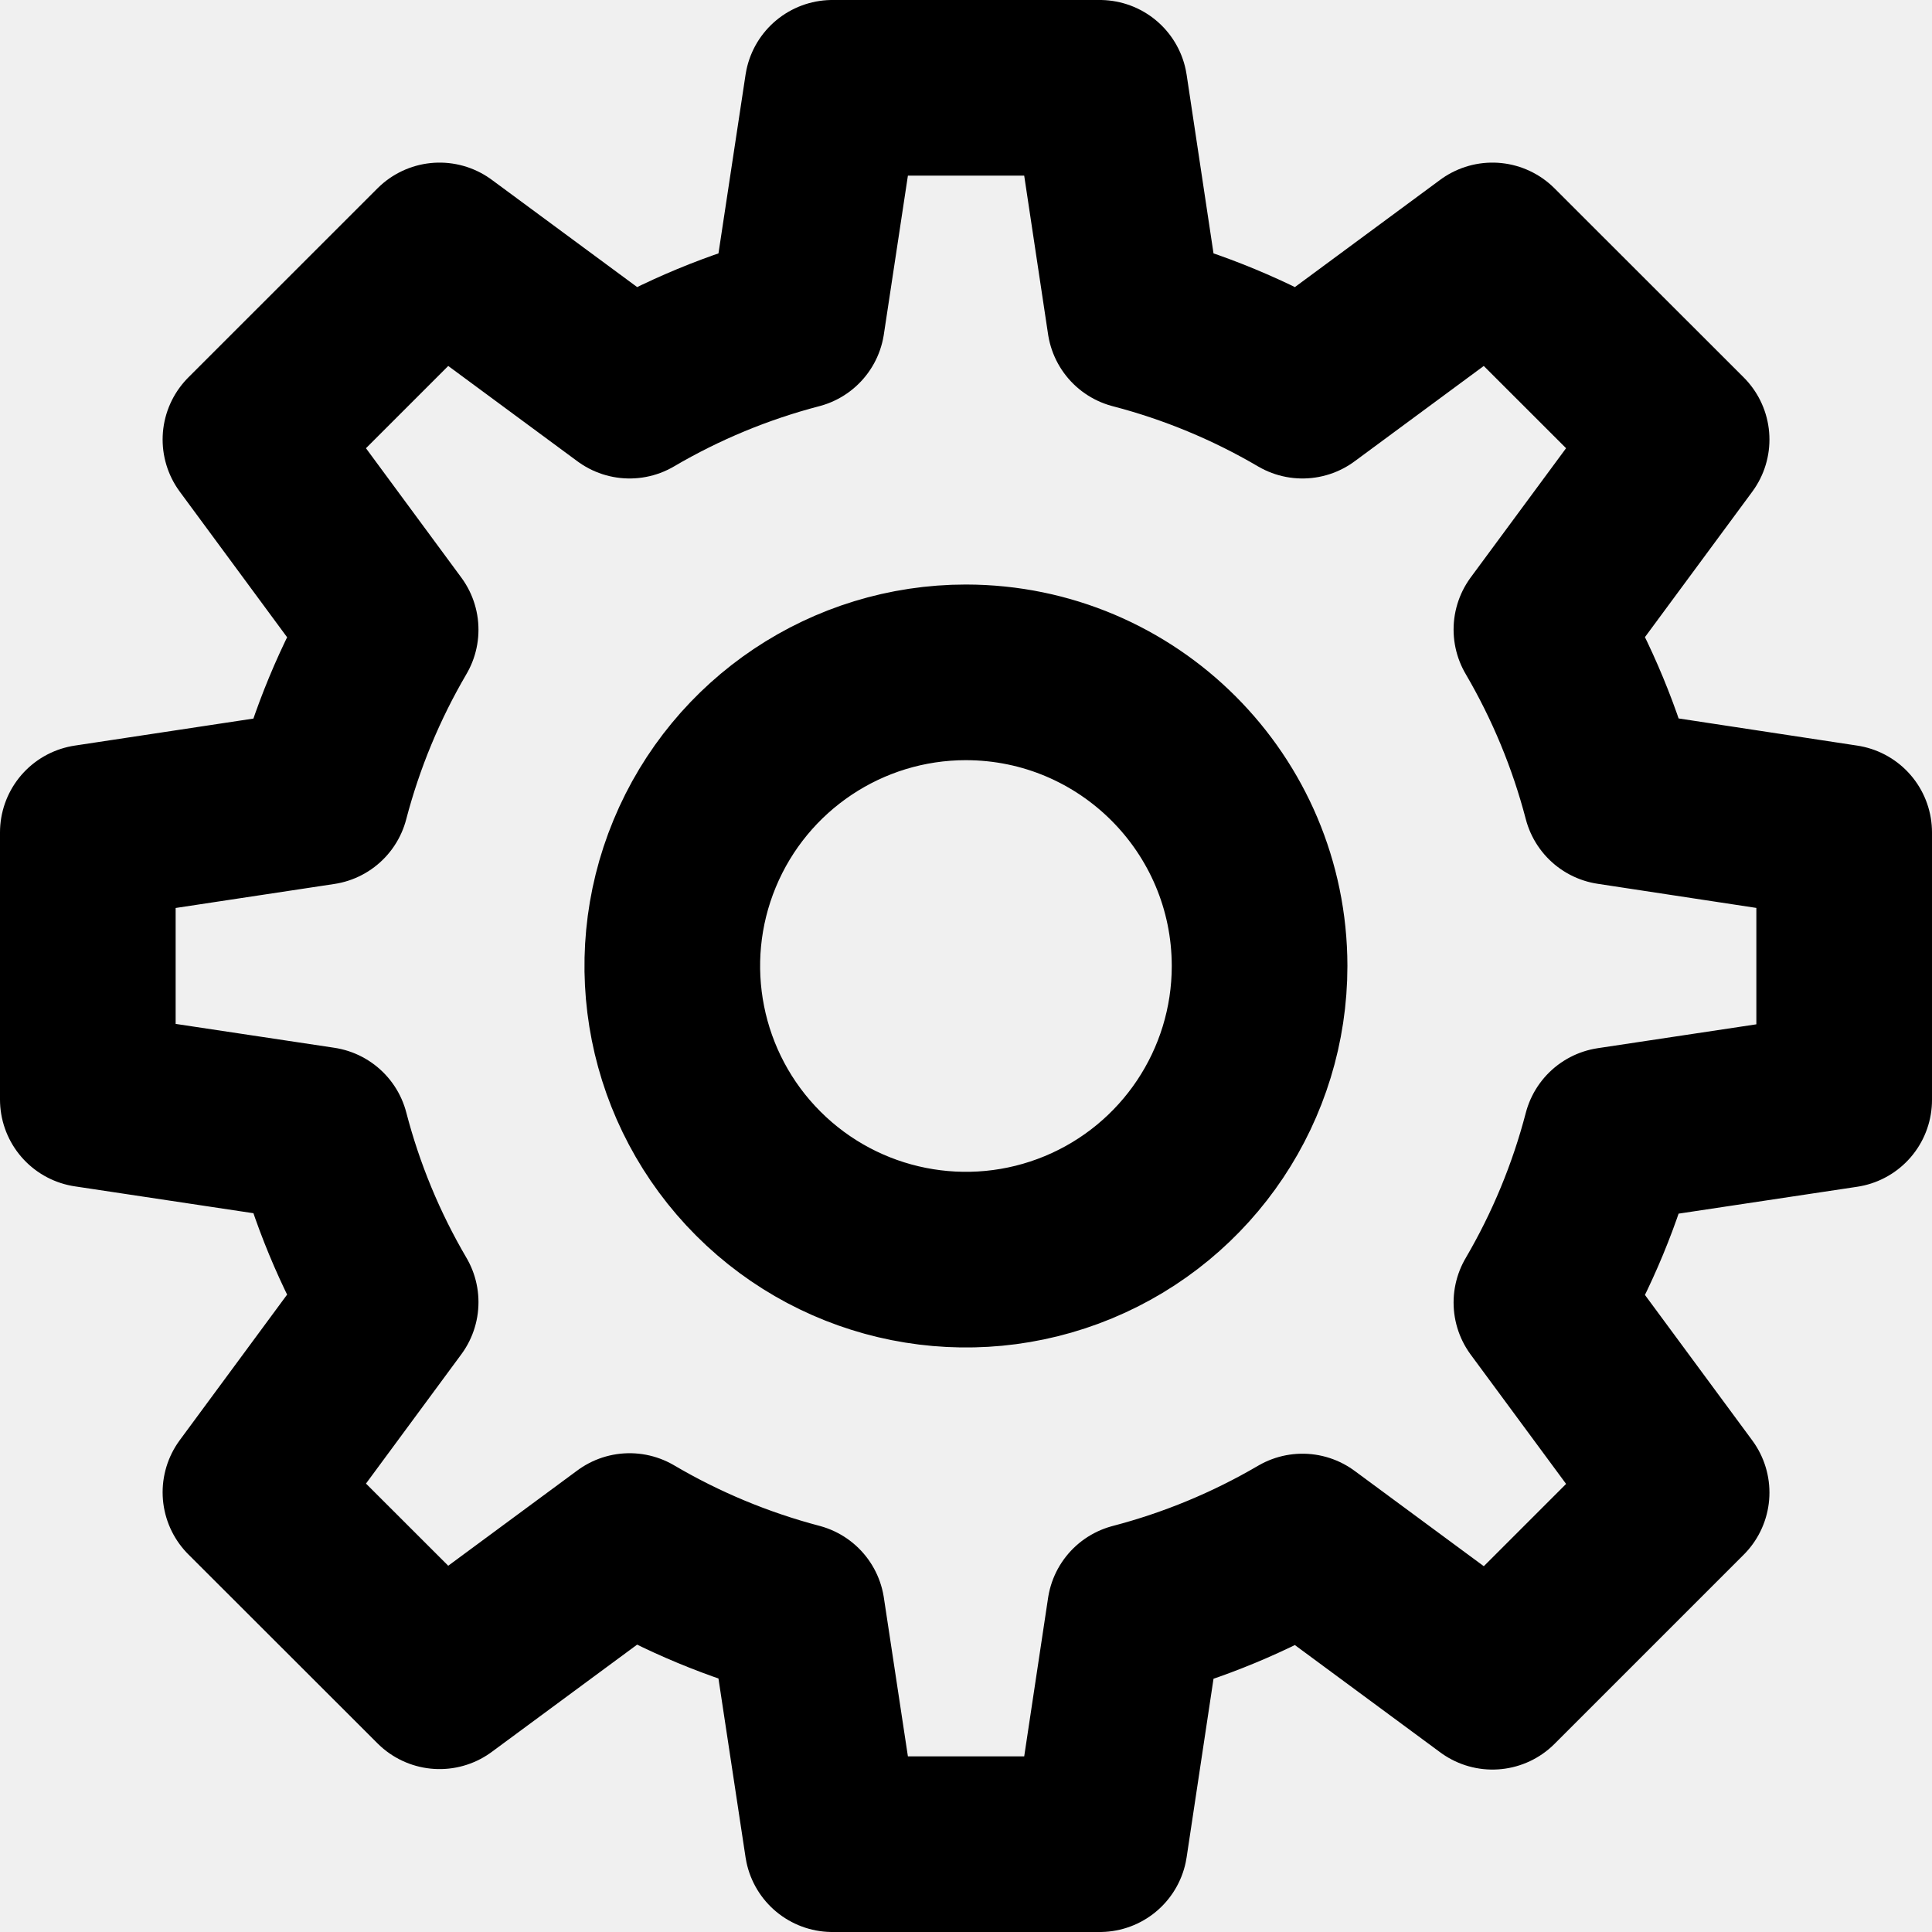
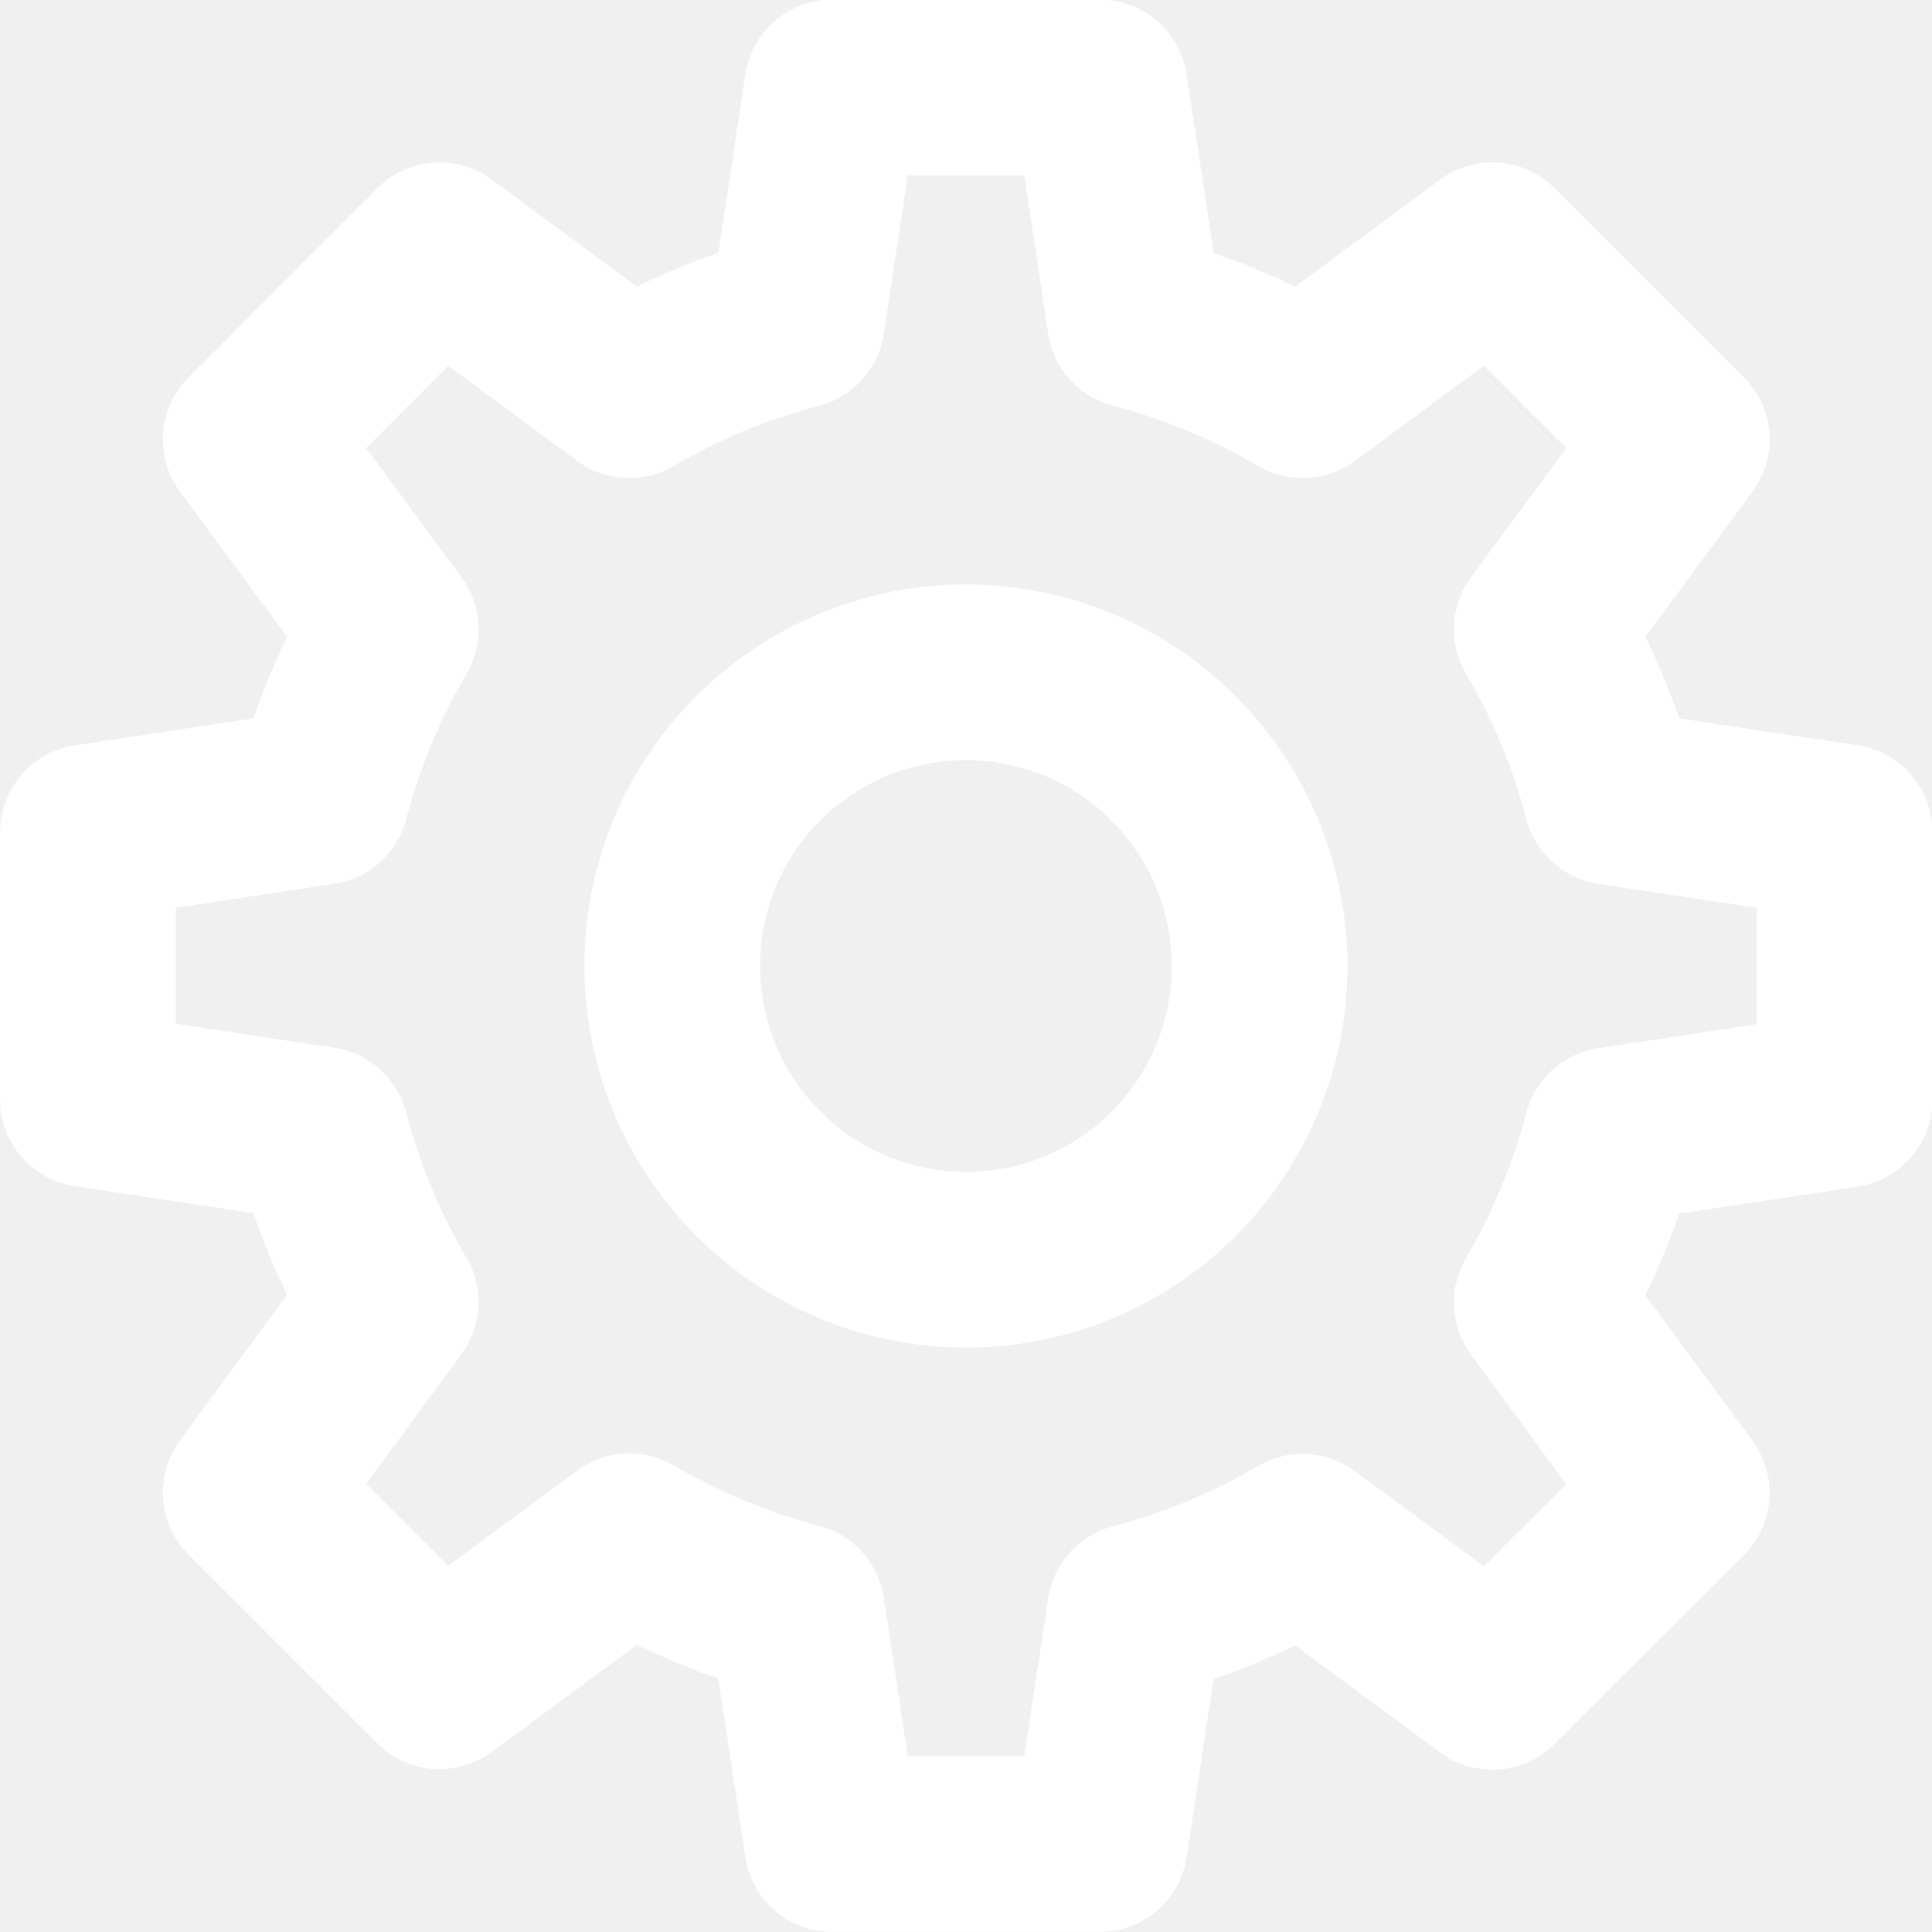
- <svg xmlns="http://www.w3.org/2000/svg" id="Layer_1" data-name="Layer 1" viewBox="0 0 400 400" version="1.1" width="400" height="400">
-   <defs id="defs75" />
-   <path id="Gear" d="m 227.7,381.817 h -55.363 l -7.323,-48.327 c -12.16,-3.203 -23.823,-8.06 -34.663,-14.435 L 91.014,348.087 51.851,308.961 80.881,269.598 C 74.518,258.753 69.686,247.08 66.521,234.911 l -48.339,-7.273 v -55.289 l 48.326,-7.311 c 3.183,-12.157 8.019,-23.82 14.372,-34.663 L 51.851,91 91.014,51.849 130.351,80.88 c 10.839,-6.361 22.503,-11.197 34.663,-14.372 l 7.323,-48.327 h 55.363 l 7.273,48.327 c 12.169,3.171 23.842,8.008 34.688,14.372 l 39.325,-29.031 39.176,39.151 -29.031,39.338 c 6.352,10.842 11.184,22.505 14.36,34.663 l 48.326,7.348 v 55.376 l -48.326,7.273 c -3.171,12.163 -8.003,23.831 -14.36,34.675 l 29.031,39.35 -39.163,39.164 -39.337,-29.031 c -10.851,6.355 -22.522,11.191 -34.688,14.372 z M 200,139.202 c -24.592,-0.005 -46.765,14.806 -56.178,37.525 -9.413,22.719 -4.211,48.87 13.178,66.26 17.389,17.389 43.541,22.591 66.259,13.178 22.719,-9.413 37.53,-31.586 37.525,-56.178 -0.034,-33.556 -27.228,-60.75 -60.784,-60.784 z" style="fill:none;stroke:#000000;stroke-width:36.365;stroke-linecap:round;stroke-dasharray:none;stroke-opacity:1;stroke-linejoin:round" />
+ <svg xmlns="http://www.w3.org/2000/svg" version="1.1" id="Layer_1" x="0px" y="0px" viewBox="0 0 400 400" style="enable-background:new 0 0 400 400;" xml:space="preserve">
+   <style type="text/css">
+ 	.st0{fill:none;stroke:#FFFFFF;stroke-width:36.365;stroke-linecap:round;stroke-linejoin:round;}
+ </style>
+   <path id="Gear" class="st0" d="M227.7,381.8h-55.4l-7.3-48.3  c-12.2-3.2-23.8-8.1-34.7-14.4l-39.3,29L51.9,309l29-39.4c-6.4-10.8-11.2-22.5-14.4-34.7l-48.3-7.3v-55.3l48.3-7.3  c3.2-12.2,8-23.8,14.4-34.7L51.9,91L91,51.8l39.3,29c10.8-6.4,22.5-11.2,34.7-14.4l7.3-48.3h55.4l7.3,48.3  c12.2,3.2,23.8,8,34.7,14.4l39.3-29L348.2,91l-29,39.3c6.4,10.8,11.2,22.5,14.4,34.7l48.3,7.3v55.4l-48.3,7.3  c-3.2,12.2-8,23.8-14.4,34.7l29,39.4L309,348.2l-39.3-29c-10.9,6.4-22.5,11.2-34.7,14.4L227.7,381.8z M200,139.2  c-24.6,0-46.8,14.8-56.2,37.5c-9.4,22.7-4.2,48.9,13.2,66.3s43.5,22.6,66.3,13.2c22.7-9.4,37.5-31.6,37.5-56.2  C260.7,166.4,233.6,139.2,200,139.2L200,139.2z" />
</svg>
